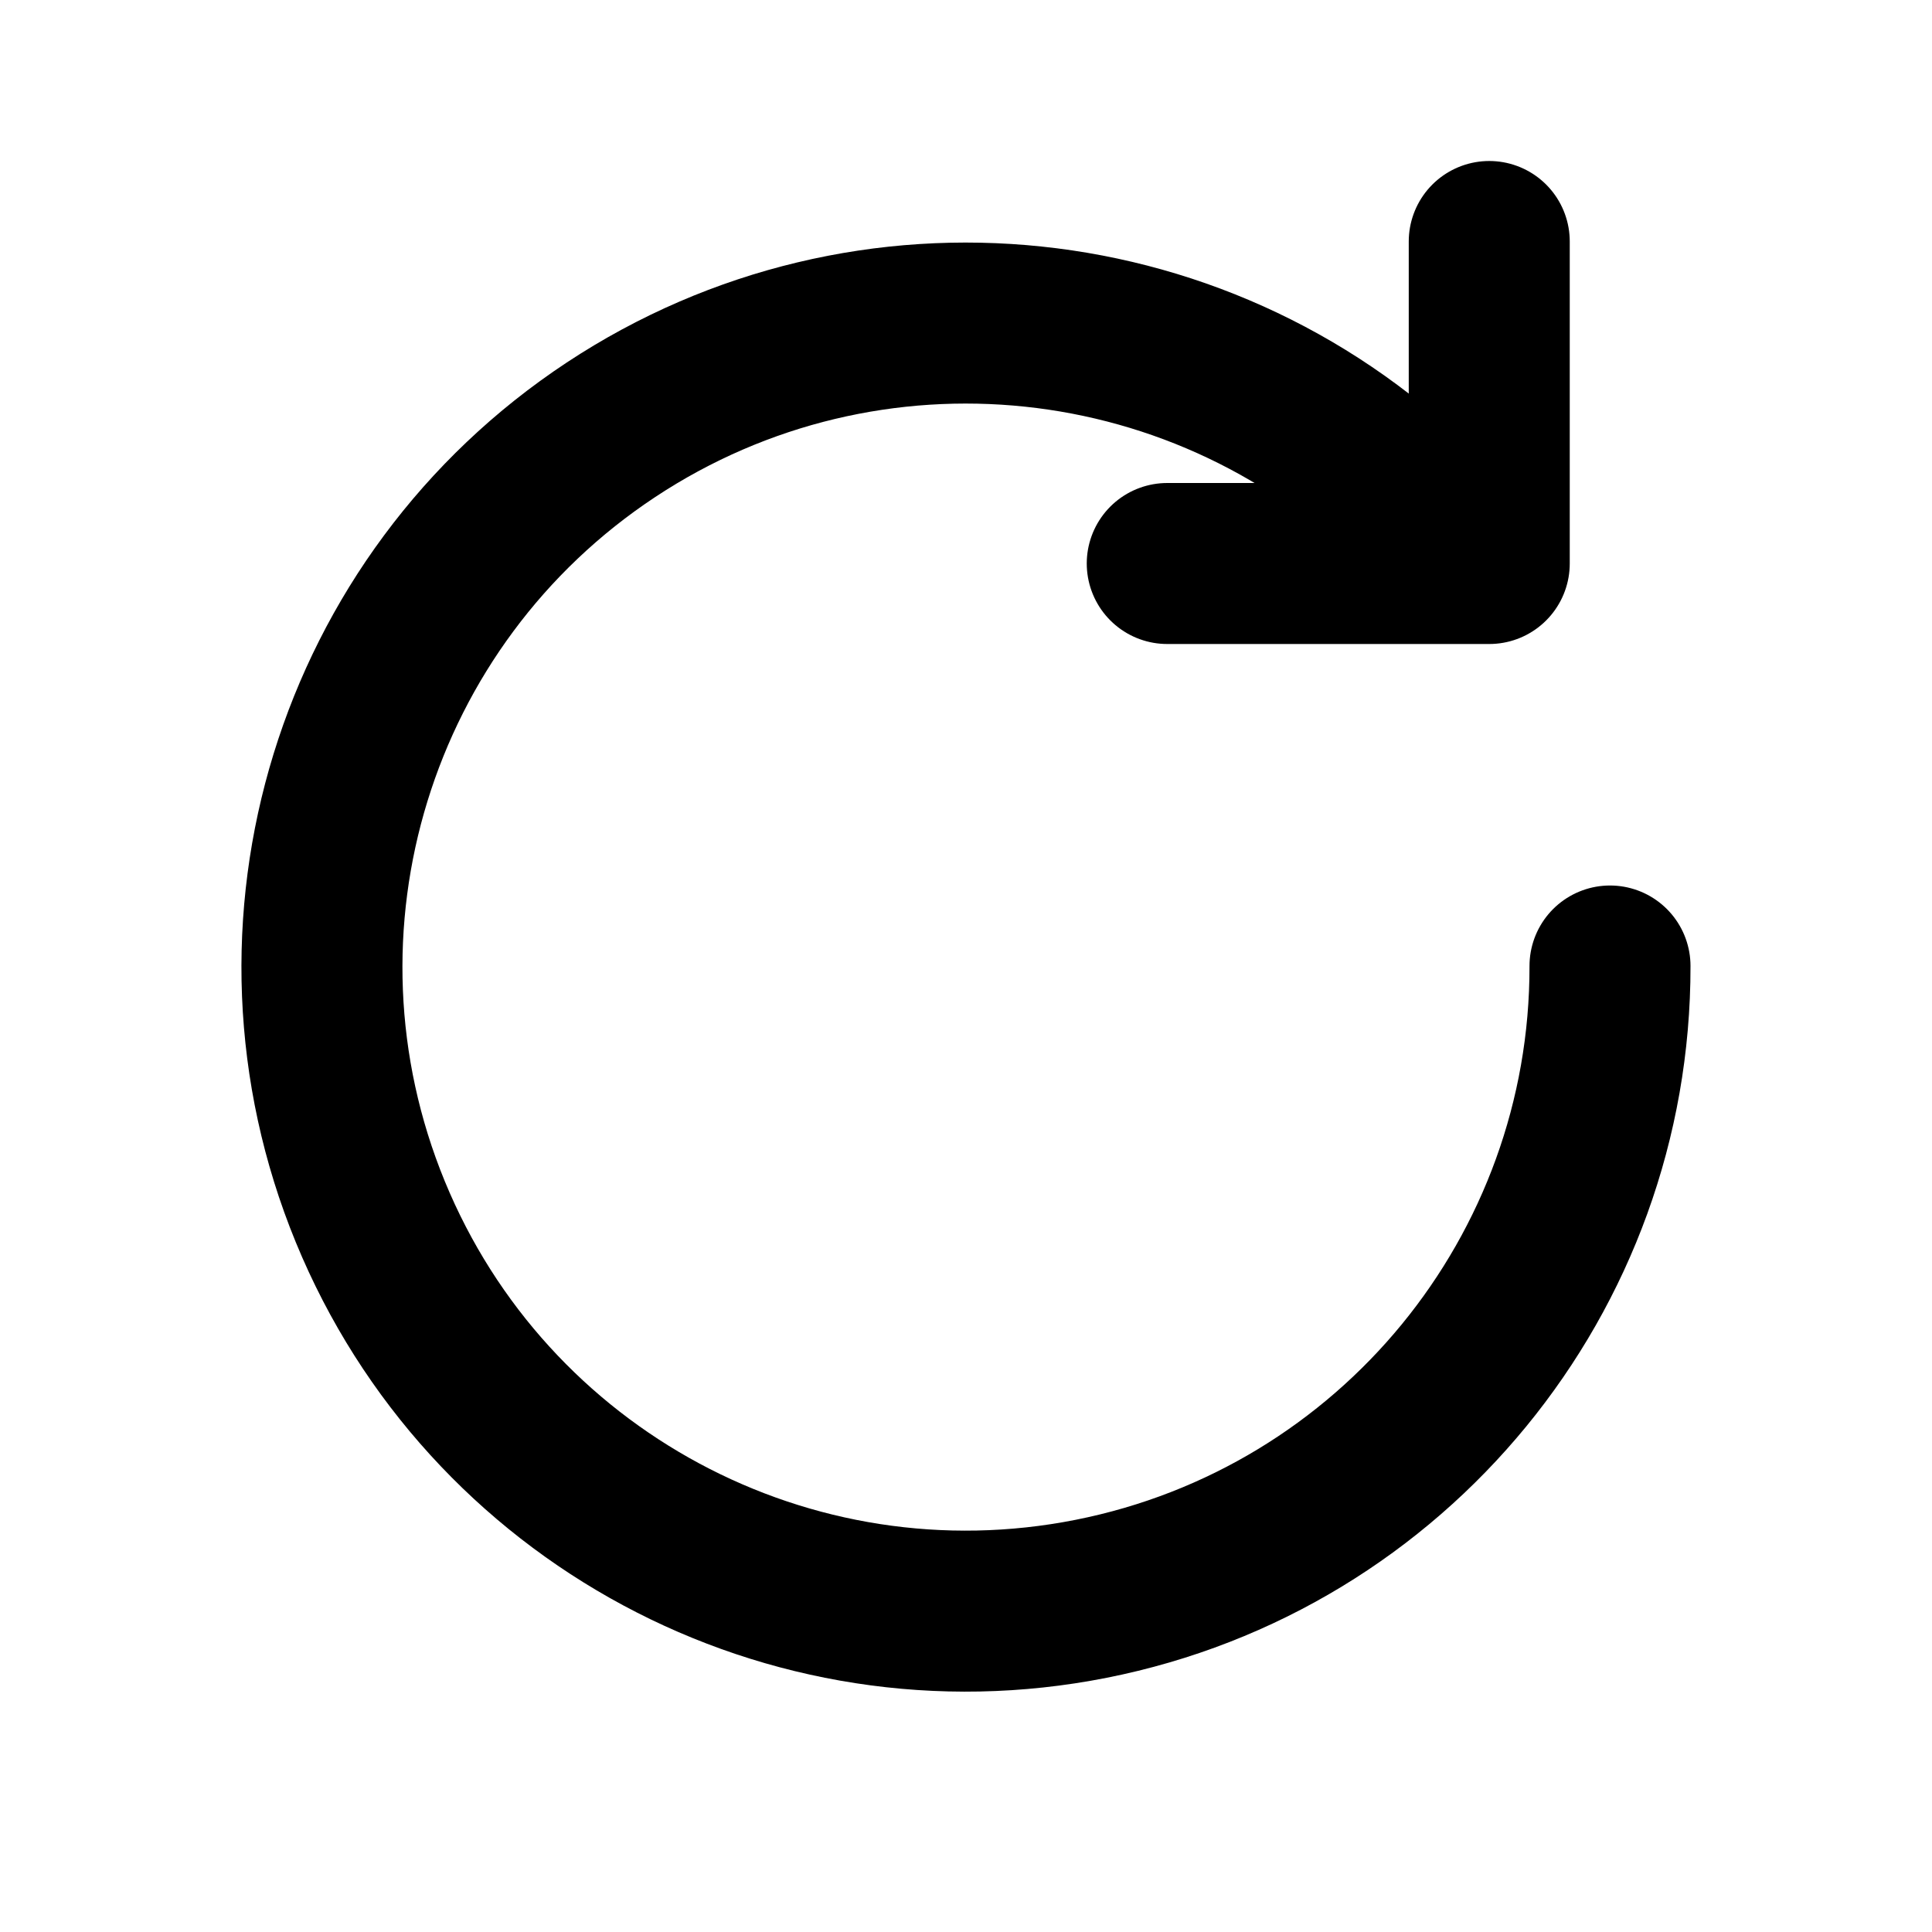
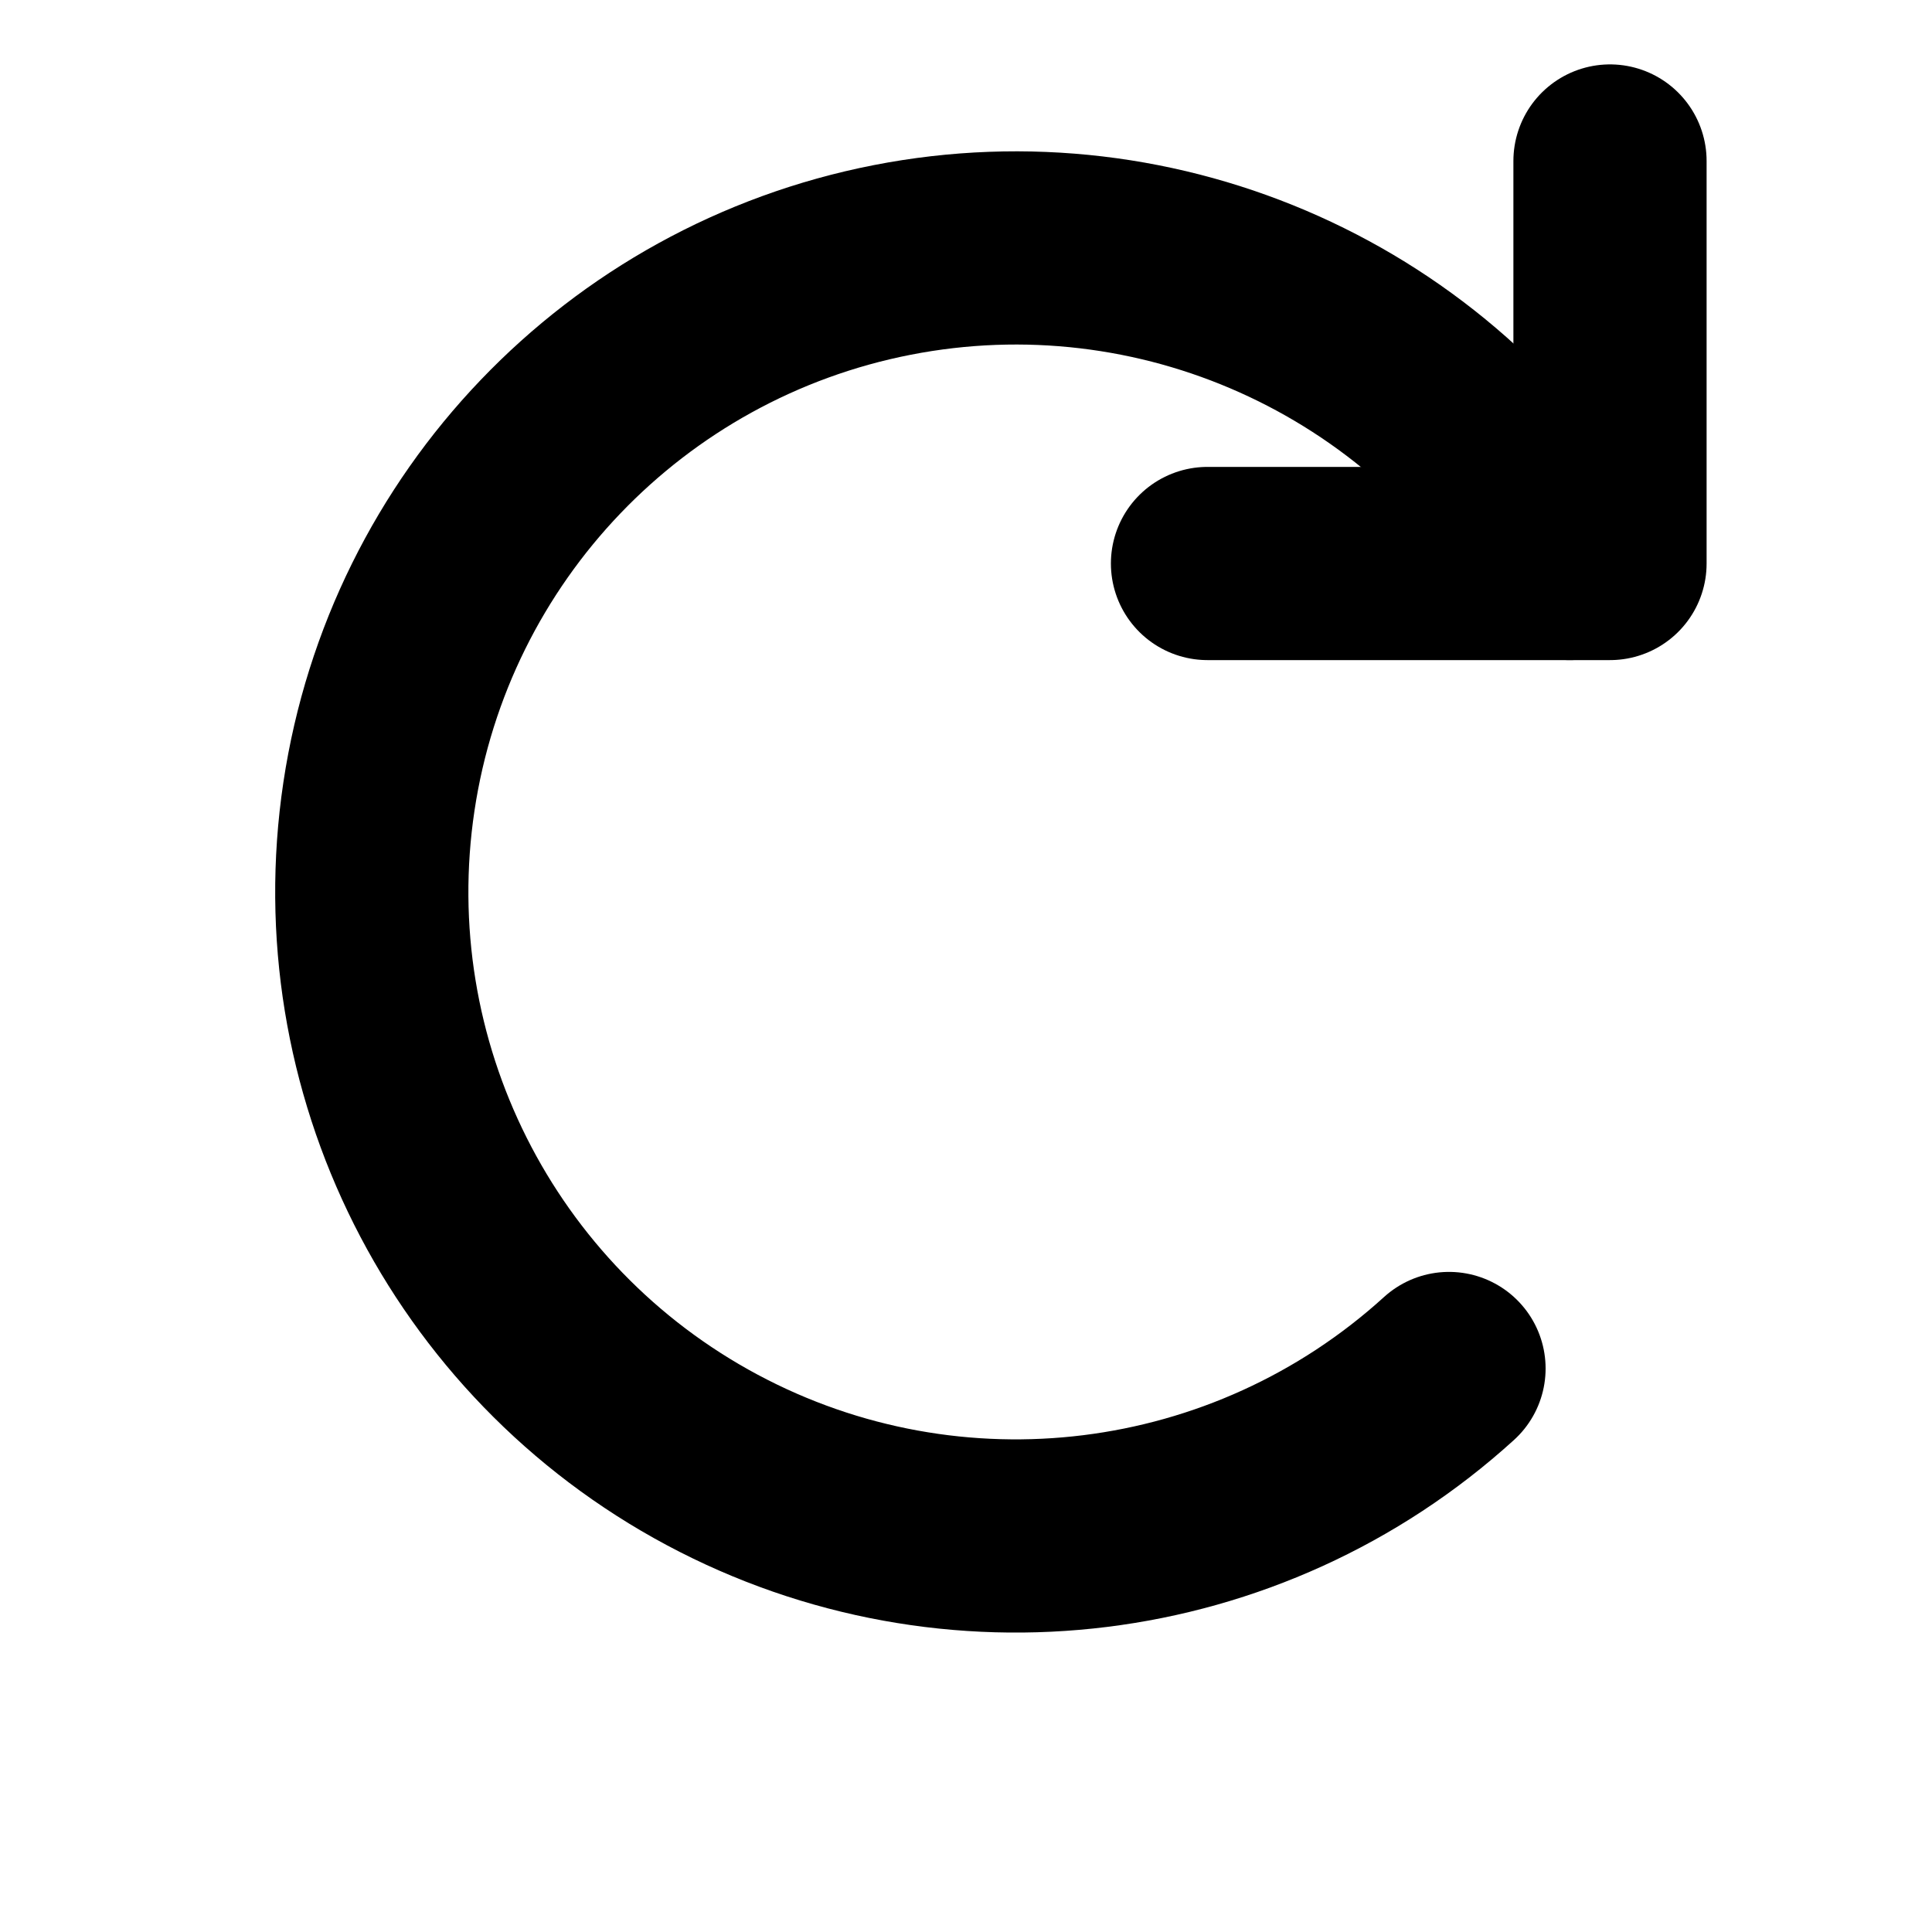
- <svg xmlns="http://www.w3.org/2000/svg" shape-rendering="geometricPrecision" viewBox="0 0 24 24" fill="none" stroke="currentColor" stroke-width="2" stroke-linecap="round" stroke-linejoin="round">
-   <path d="M20 12a8 8 0 1 1-2.3-5.6" />
-   <path d="M18.5 3v4h-4" />
+ <svg xmlns="http://www.w3.org/2000/svg" shape-rendering="geometricPrecision" viewBox="0 0 24 24" fill="none" stroke="currentColor" stroke-width="2.4" stroke-linecap="round" stroke-linejoin="round">
+   <path d="M15 7h5V2" />
+   <path d="M19.5 7A8 8 0 1 0 18 17" />
</svg>
